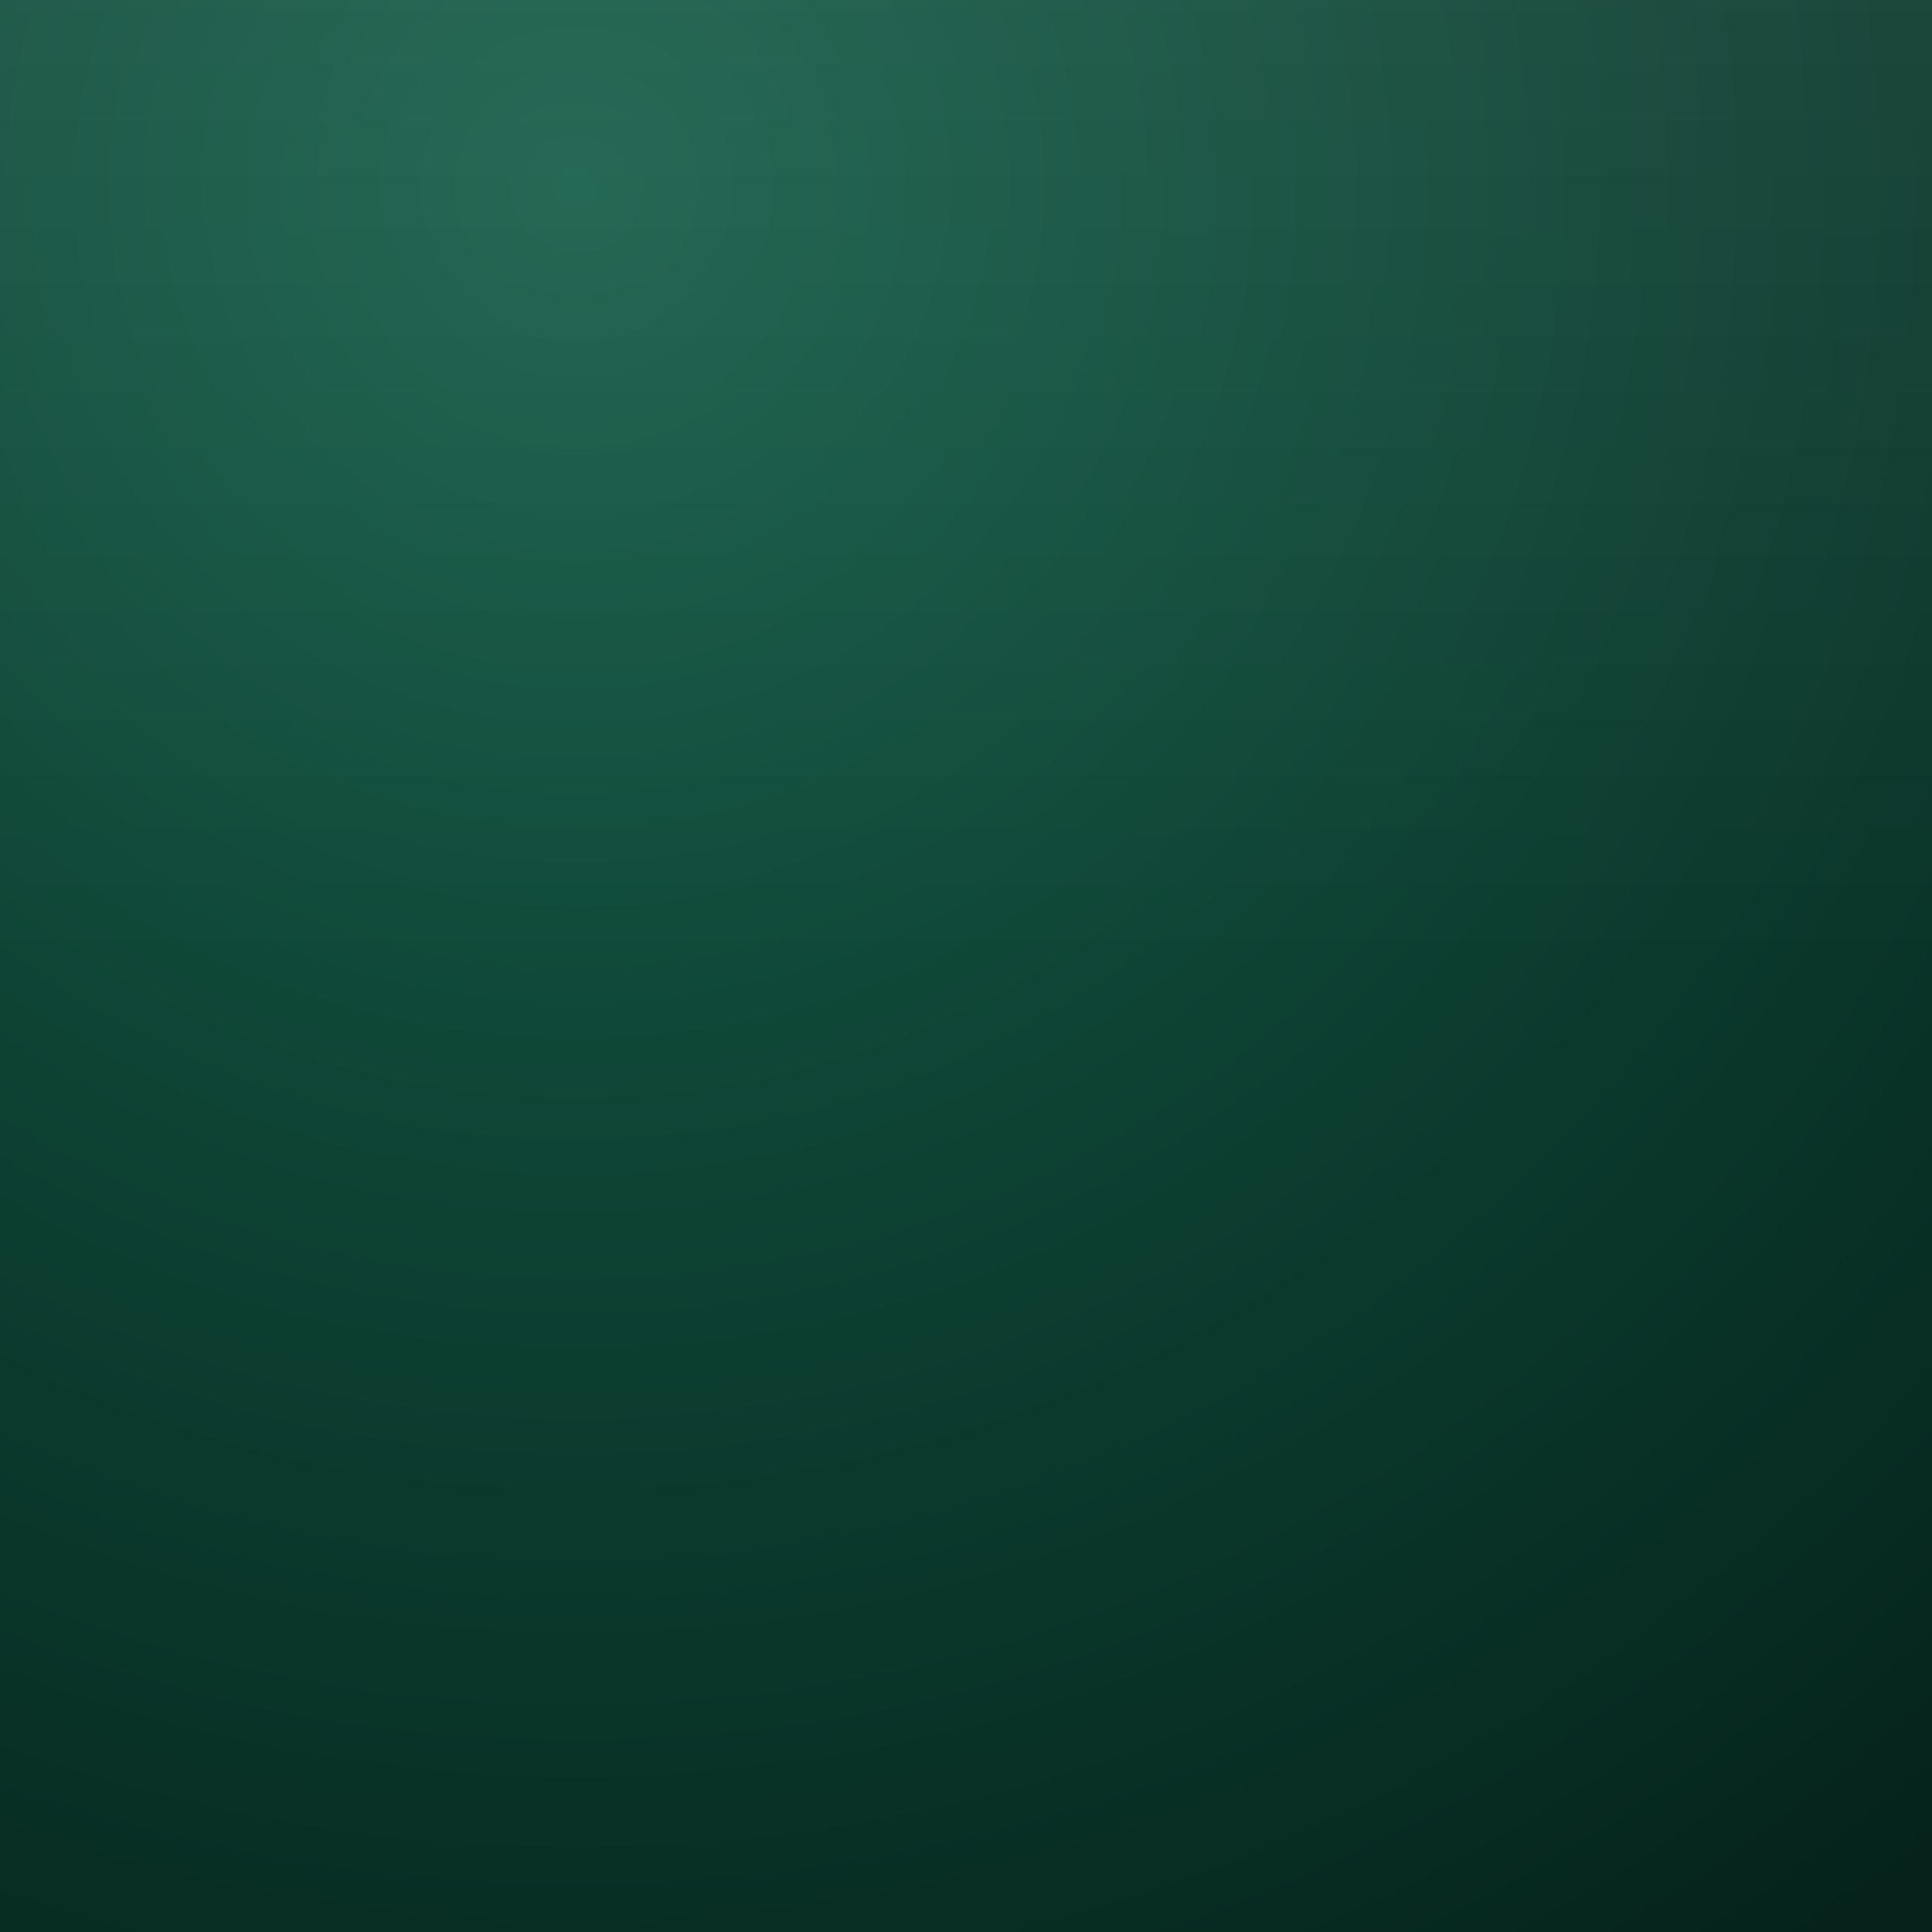
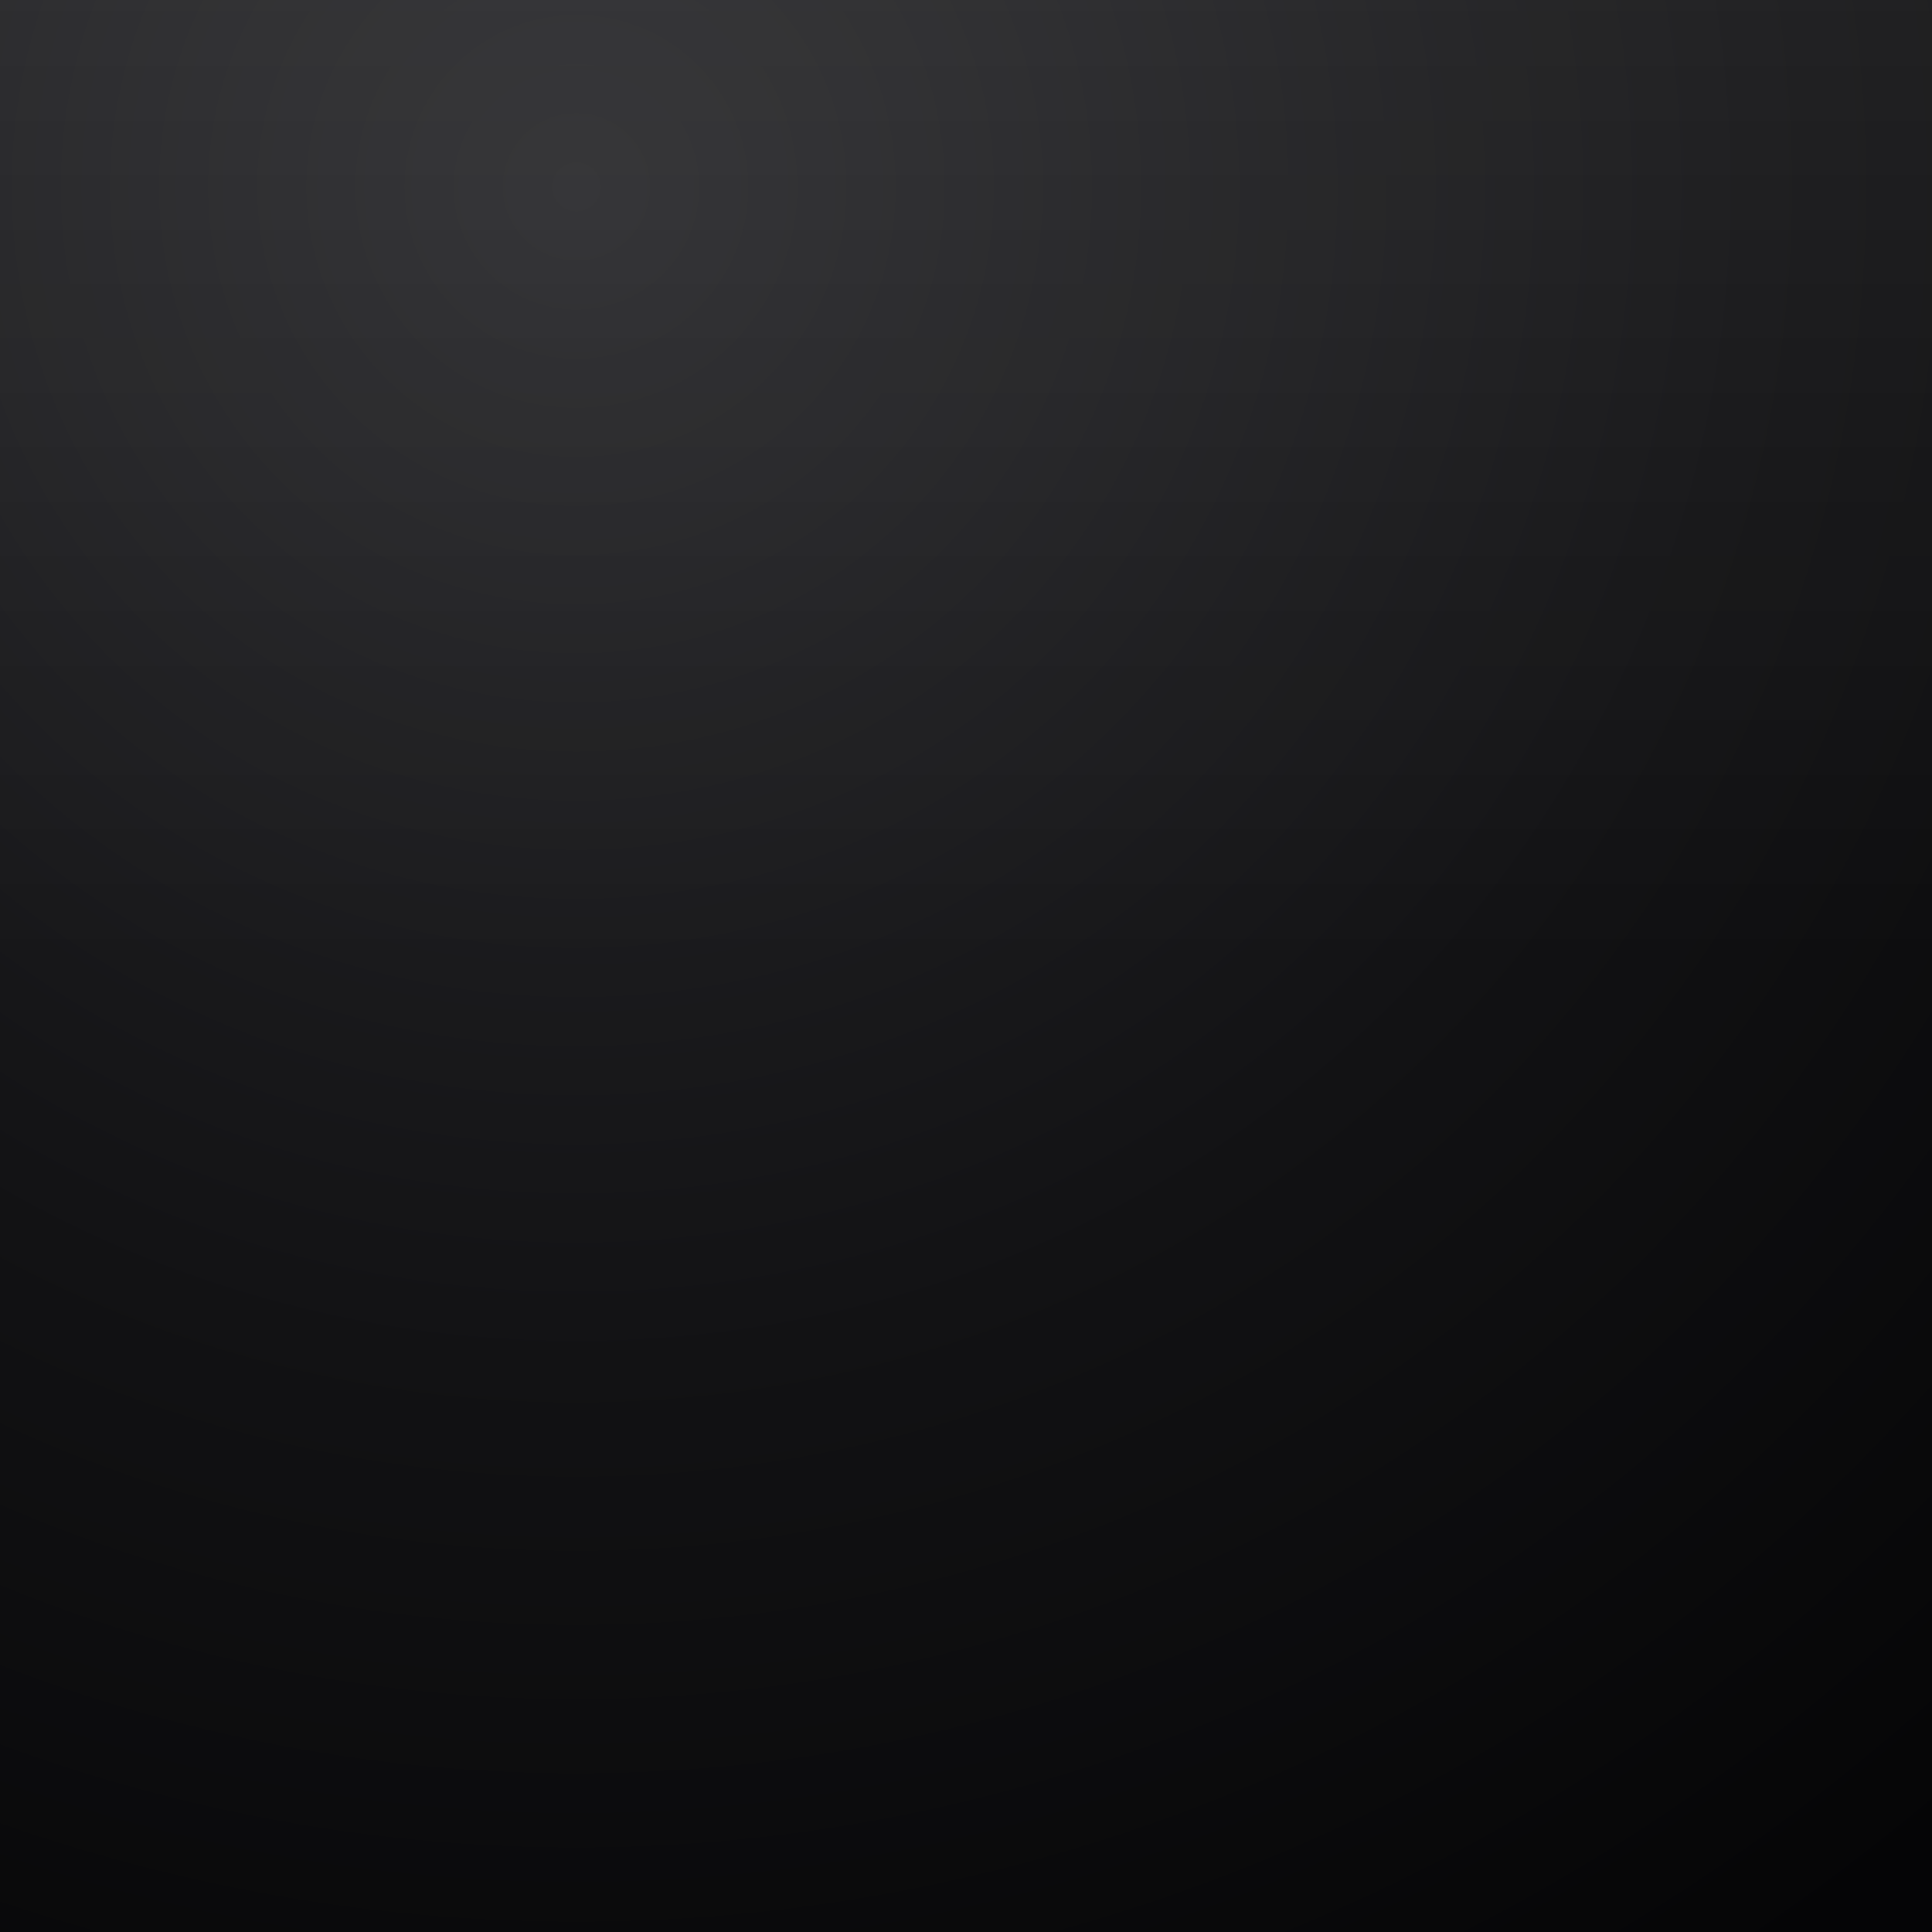
<svg xmlns="http://www.w3.org/2000/svg" width="1024" height="1024" viewBox="0 0 1024 1024">
  <defs>
    <radialGradient id="field" cx="0.3" cy="0.1" r="1.1">
-       <stop offset="0" stop-color="#17604B" />
-       <stop offset="0.55" stop-color="#0C3E30" />
-       <stop offset="1" stop-color="#05231B" />
+       <stop offset="0" stop-color="#2A2A2D" />
+       <stop offset="0.55" stop-color="#121214" />
+       <stop offset="1" stop-color="#050506" />
    </radialGradient>
    <linearGradient id="sheen" x1="0" y1="0" x2="0" y2="1">
      <stop offset="0" stop-color="#fff" stop-opacity="0.07" />
      <stop offset="0.5" stop-color="#fff" stop-opacity="0" />
    </linearGradient>
  </defs>
  <rect width="1024" height="1024" fill="url(#field)" />
  <rect width="1024" height="1024" fill="url(#sheen)" />
</svg>
